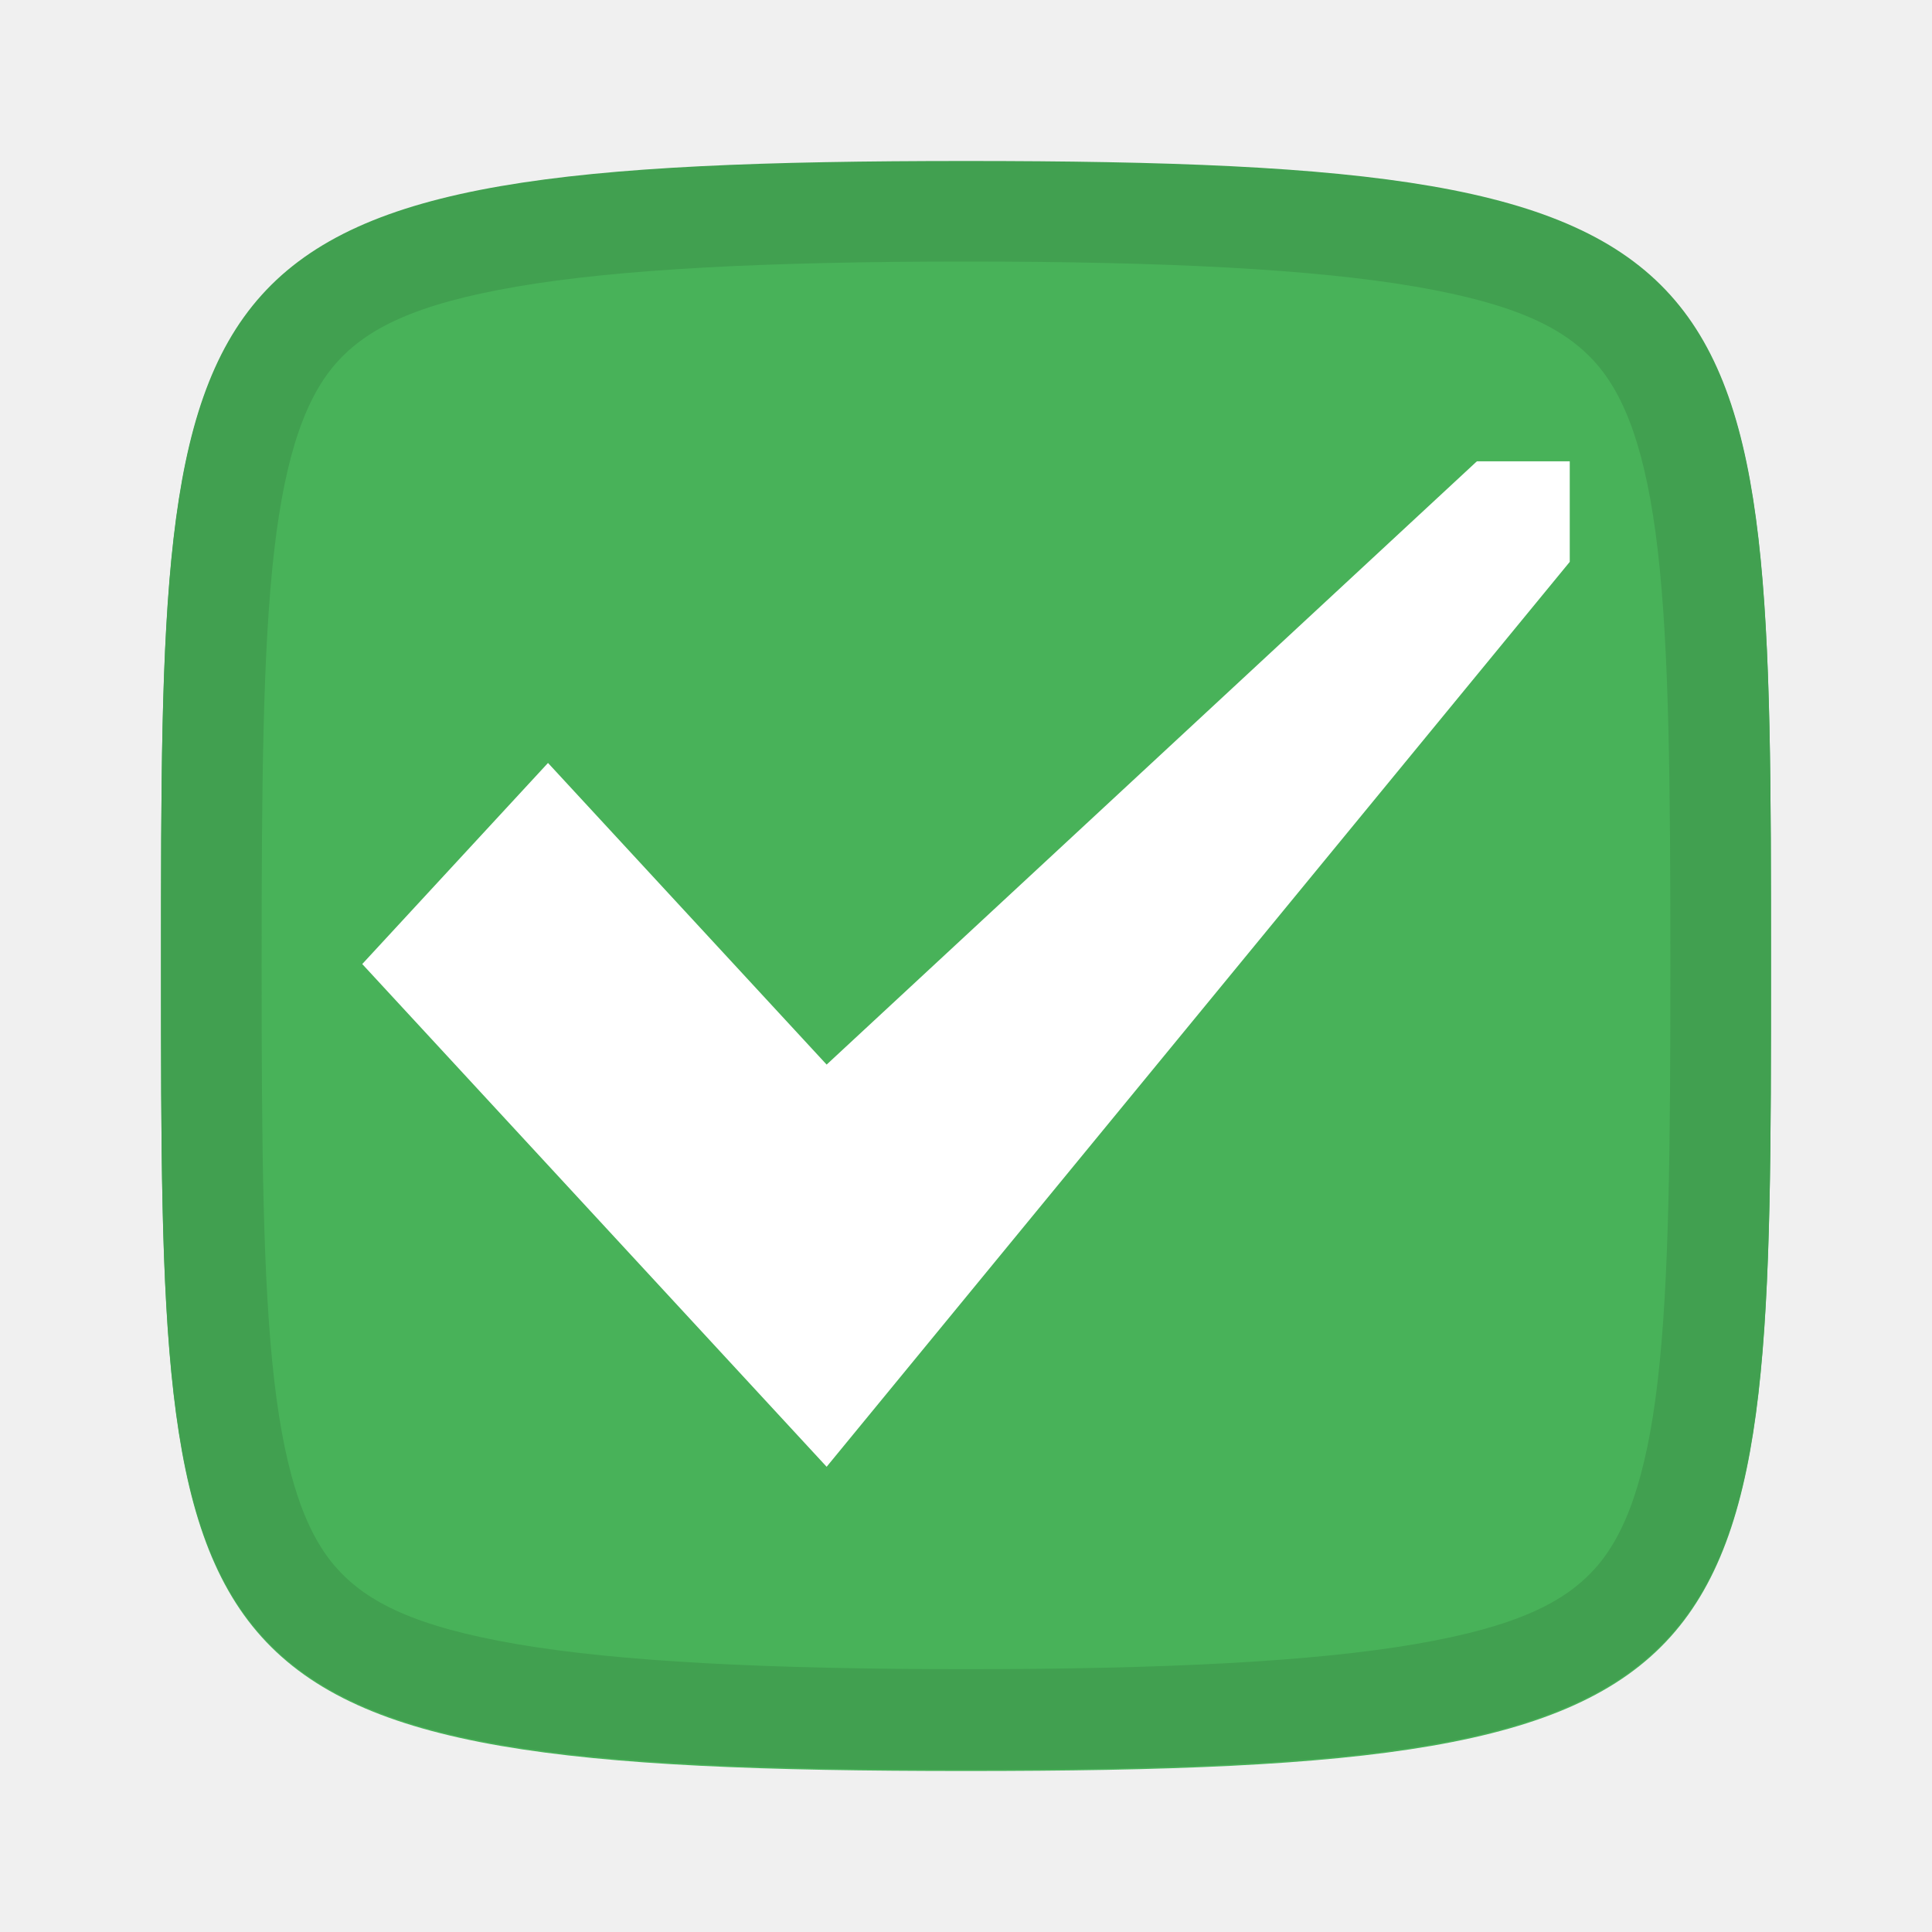
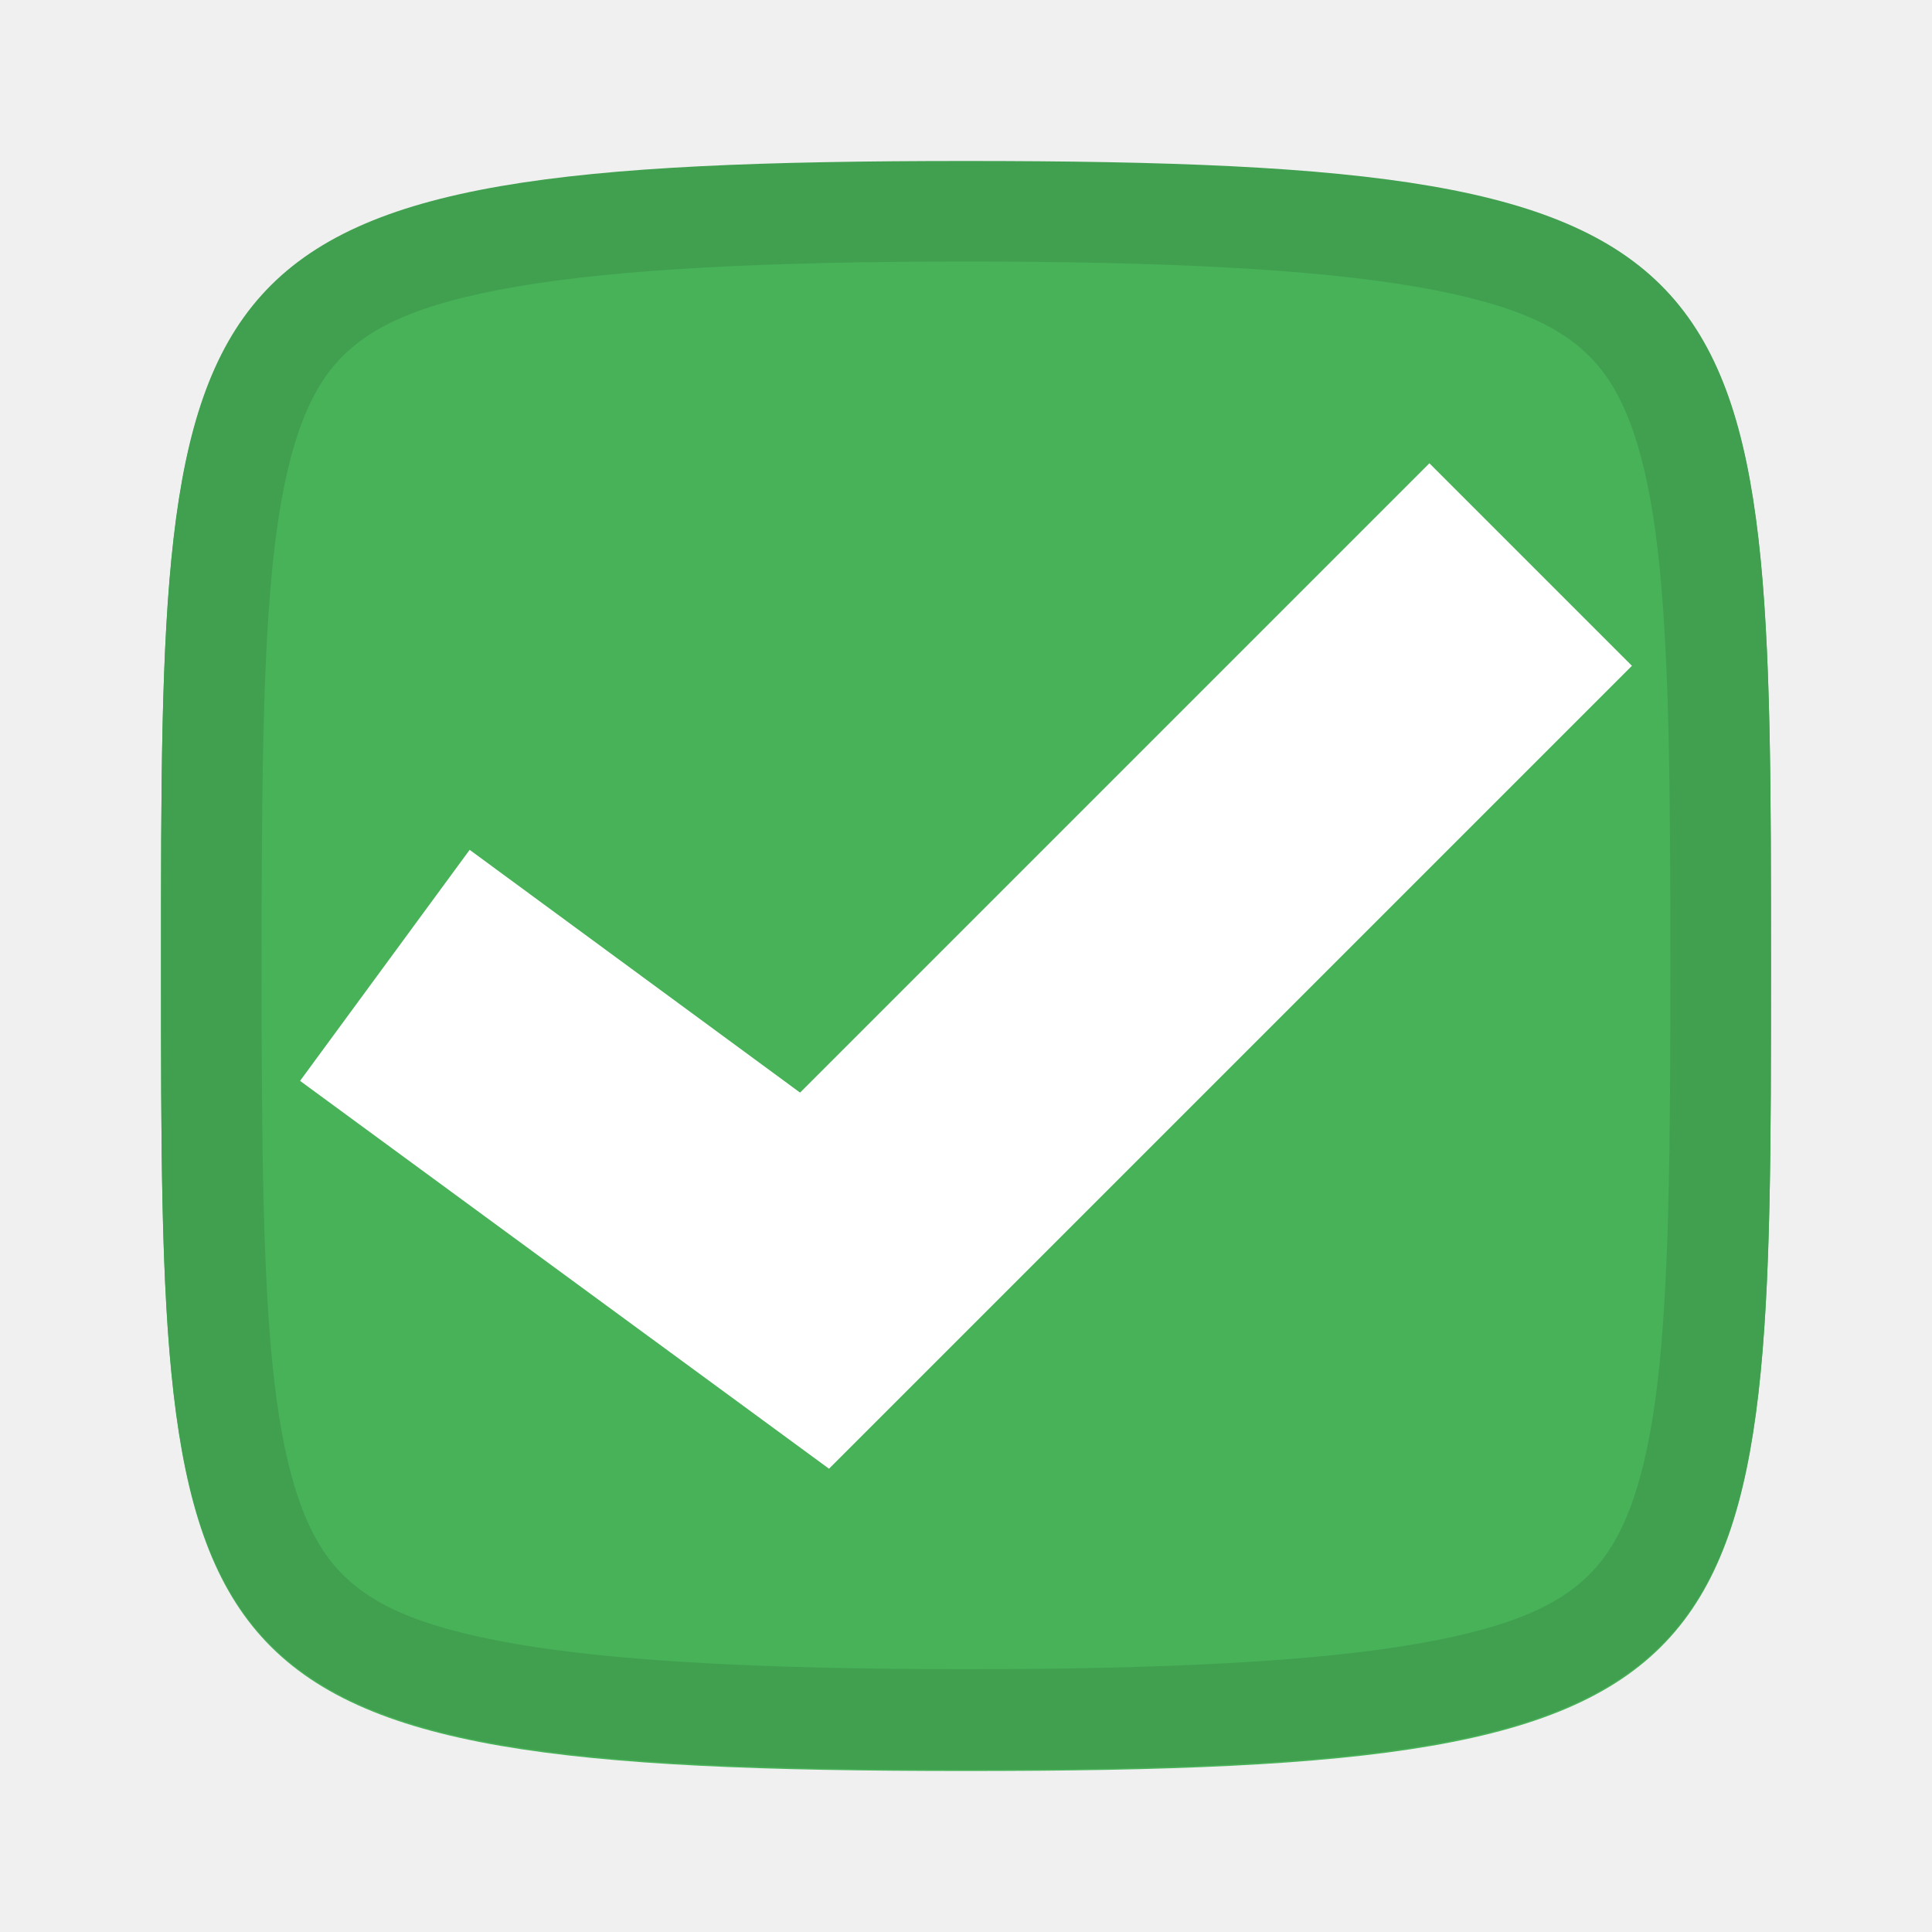
<svg xmlns="http://www.w3.org/2000/svg" xmlns:ns1="http://www.openswatchbook.org/uri/2009/osb" width="24" height="24" viewBox="0 0 24 24" fill="#FF4081" version="1.1" id="svg4">
  <defs id="defs8">
    <linearGradient id="dark_fg_color-9" ns1:paint="solid">
      <stop style="stop-color:#ffffff;stop-opacity:1;" offset="0" id="stop7036" />
    </linearGradient>
    <linearGradient id="primary_color-3" ns1:paint="solid">
      <stop style="stop-color:#e95420;stop-opacity:1;" offset="0" id="stop5679" />
    </linearGradient>
  </defs>
  <g transform="matrix(1.25,0,0,1.248999,-681.75,-296.9792)" id="checkbox-checked">
    <path style="fill:#48b259;fill-opacity:1;stroke:none" d="m 555,239.388 c 8,0 8,0.889 8,8 0,7.111 0,8 -8,8 -8,0 -8,-0.889 -8,-8 0,-7.111 0,-8 8,-8 z" id="path5363" />
    <path id="path5365" d="m 555,239.375 c -8,0 -8,0.889 -8,8 0,7.111 0,8 8,8 8,0 8,-0.889 8,-8 0,-7.111 0,-8 -8,-8 z m 0,1 c 1.981,0 3.459,0.076 4.469,0.25 1.009,0.174 1.481,0.417 1.781,0.75 0.3,0.333 0.511,0.889 0.625,1.875 0.114,0.986 0.125,2.347 0.125,4.125 0,1.778 -0.011,3.139 -0.125,4.125 -0.114,0.986 -0.325,1.542 -0.625,1.875 -0.3,0.333 -0.772,0.576 -1.781,0.75 -1.009,0.174 -2.487,0.25 -4.469,0.25 -1.981,0 -3.459,-0.076 -4.469,-0.25 -1.009,-0.174 -1.481,-0.417 -1.781,-0.75 -0.3,-0.333 -0.511,-0.889 -0.625,-1.875 -0.114,-0.986 -0.125,-2.347 -0.125,-4.125 0,-1.778 0.011,-3.139 0.125,-4.125 0.114,-0.986 0.325,-1.542 0.625,-1.875 0.3,-0.333 0.772,-0.576 1.781,-0.75 1.009,-0.174 2.487,-0.25 4.469,-0.25 z" style="fill:#41a050;fill-opacity:1;stroke:none" />
-     <path style="fill:#ffffff;fill-opacity:1;stroke:none" d="m 549,247.362 1.846,-2 2.769,3 6.462,-6 H 561 v 1 l -7.385,9 z" id="path5369" />
+     <polygon transform="matrix(1.423362,0,0,1.424502,544.9546,236.9783)" fill="#FFFFFF" points="2.408,8.105 3.592,6.492 5.899,8.187 10.293,3.793 11.707,5.207 6.101,10.813 " id="polygon36" style="stroke-width:0.562" />
  </g>
</svg>
